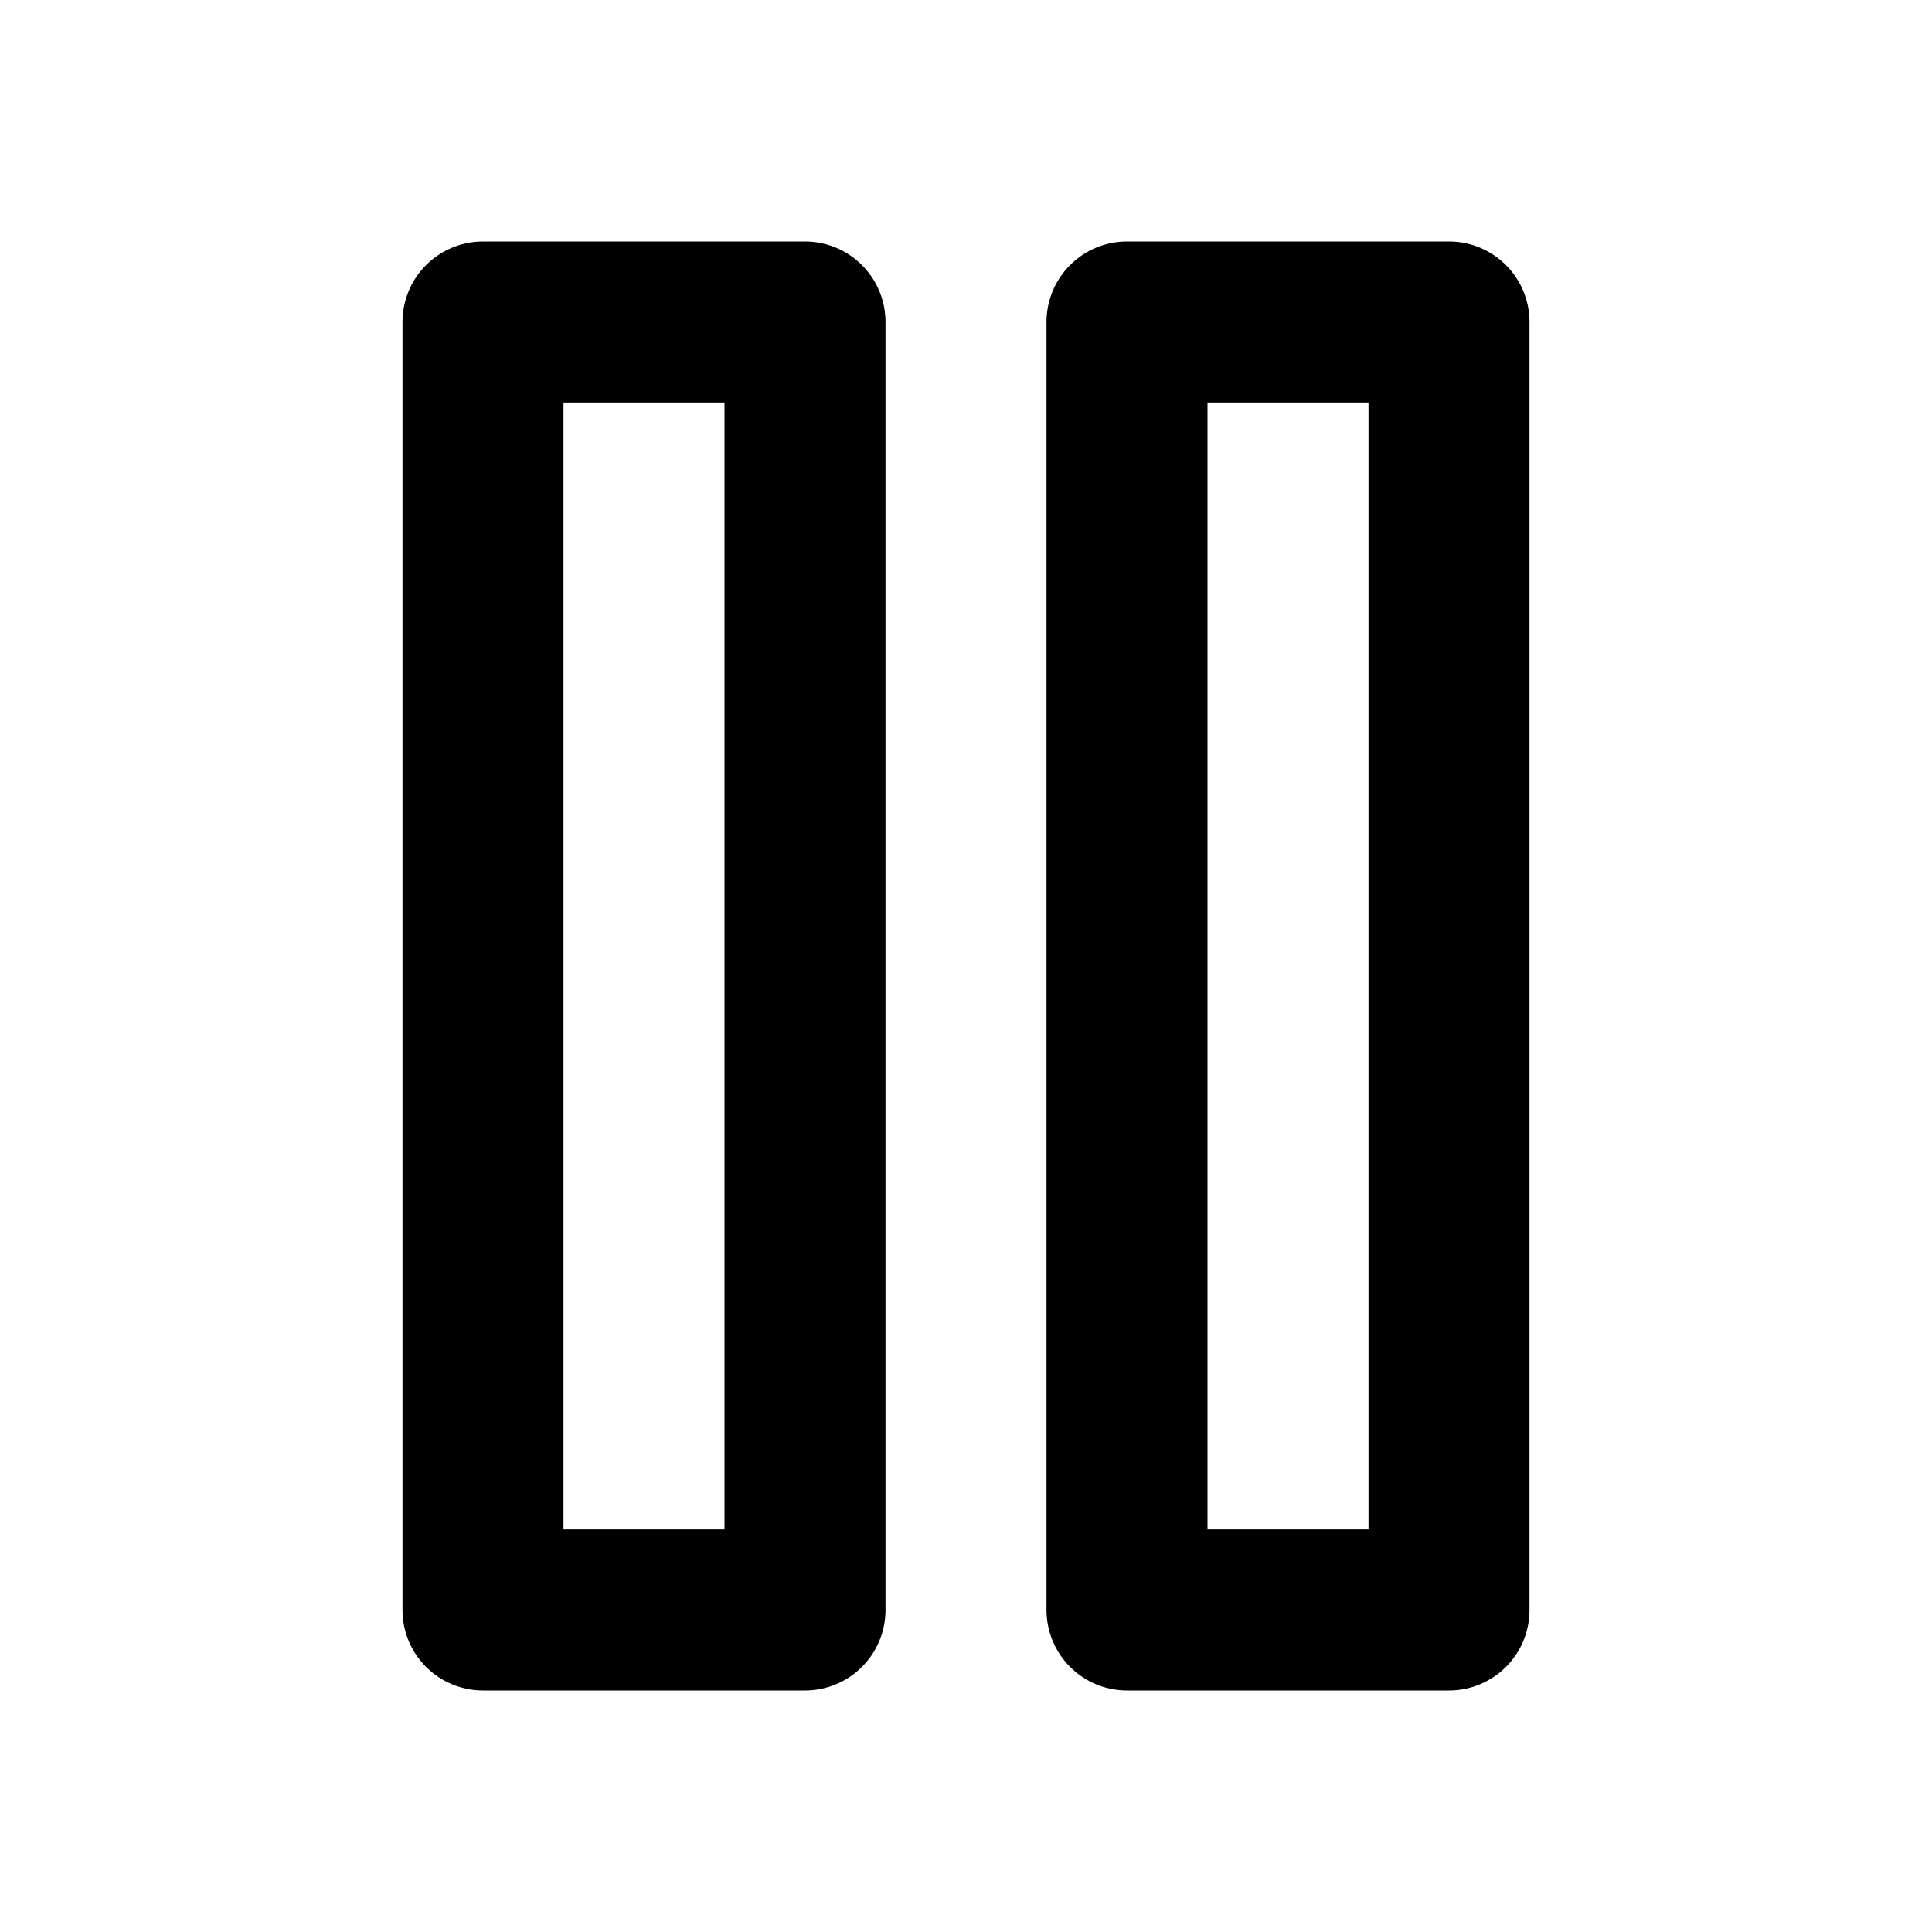
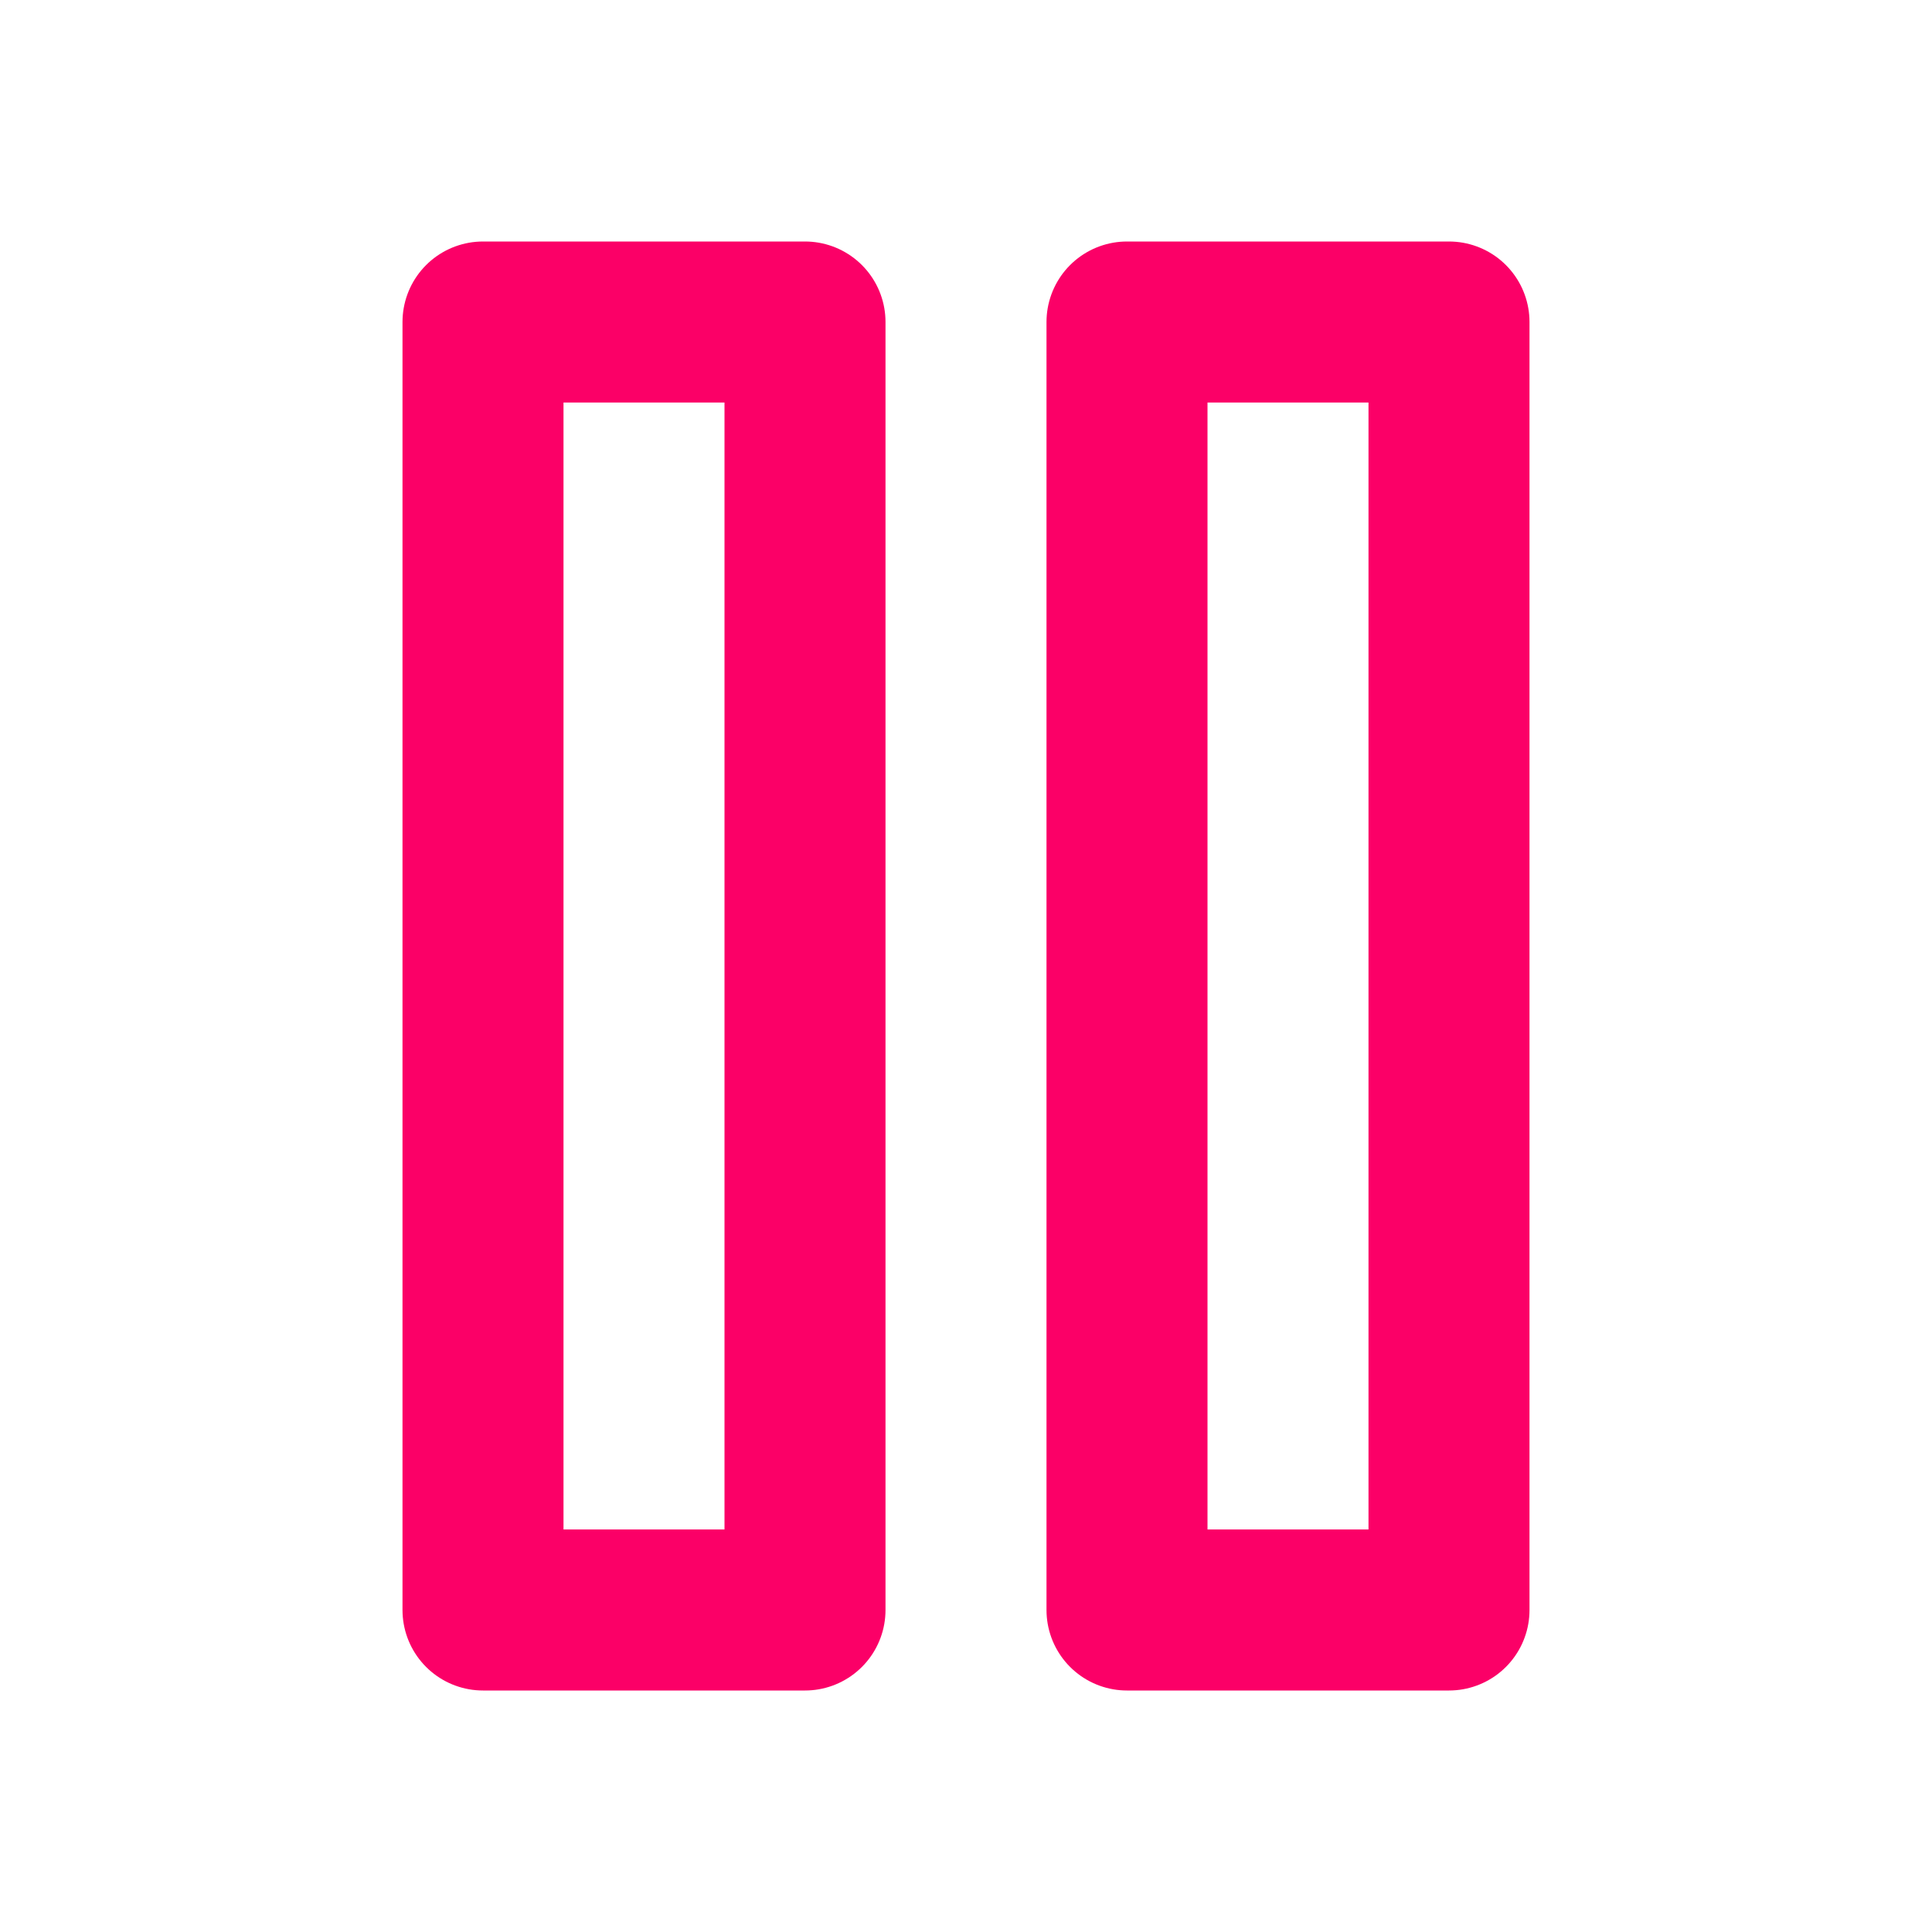
- <svg xmlns="http://www.w3.org/2000/svg" width="24" height="24" viewBox="0 0 24 24" fill="none" stroke="currentColor" stroke-width="2" stroke-linecap="round" stroke-linejoin="round" class="feather feather-pause">
+ <svg xmlns="http://www.w3.org/2000/svg" width="24" height="24" viewBox="0 0 24 24" fill="none" stroke="#fb0067" stroke-width="2" stroke-linecap="round" stroke-linejoin="round" class="feather feather-pause">
  <rect x="6" y="4" width="4" height="16" />
  <rect x="14" y="4" width="4" height="16" />
</svg>
